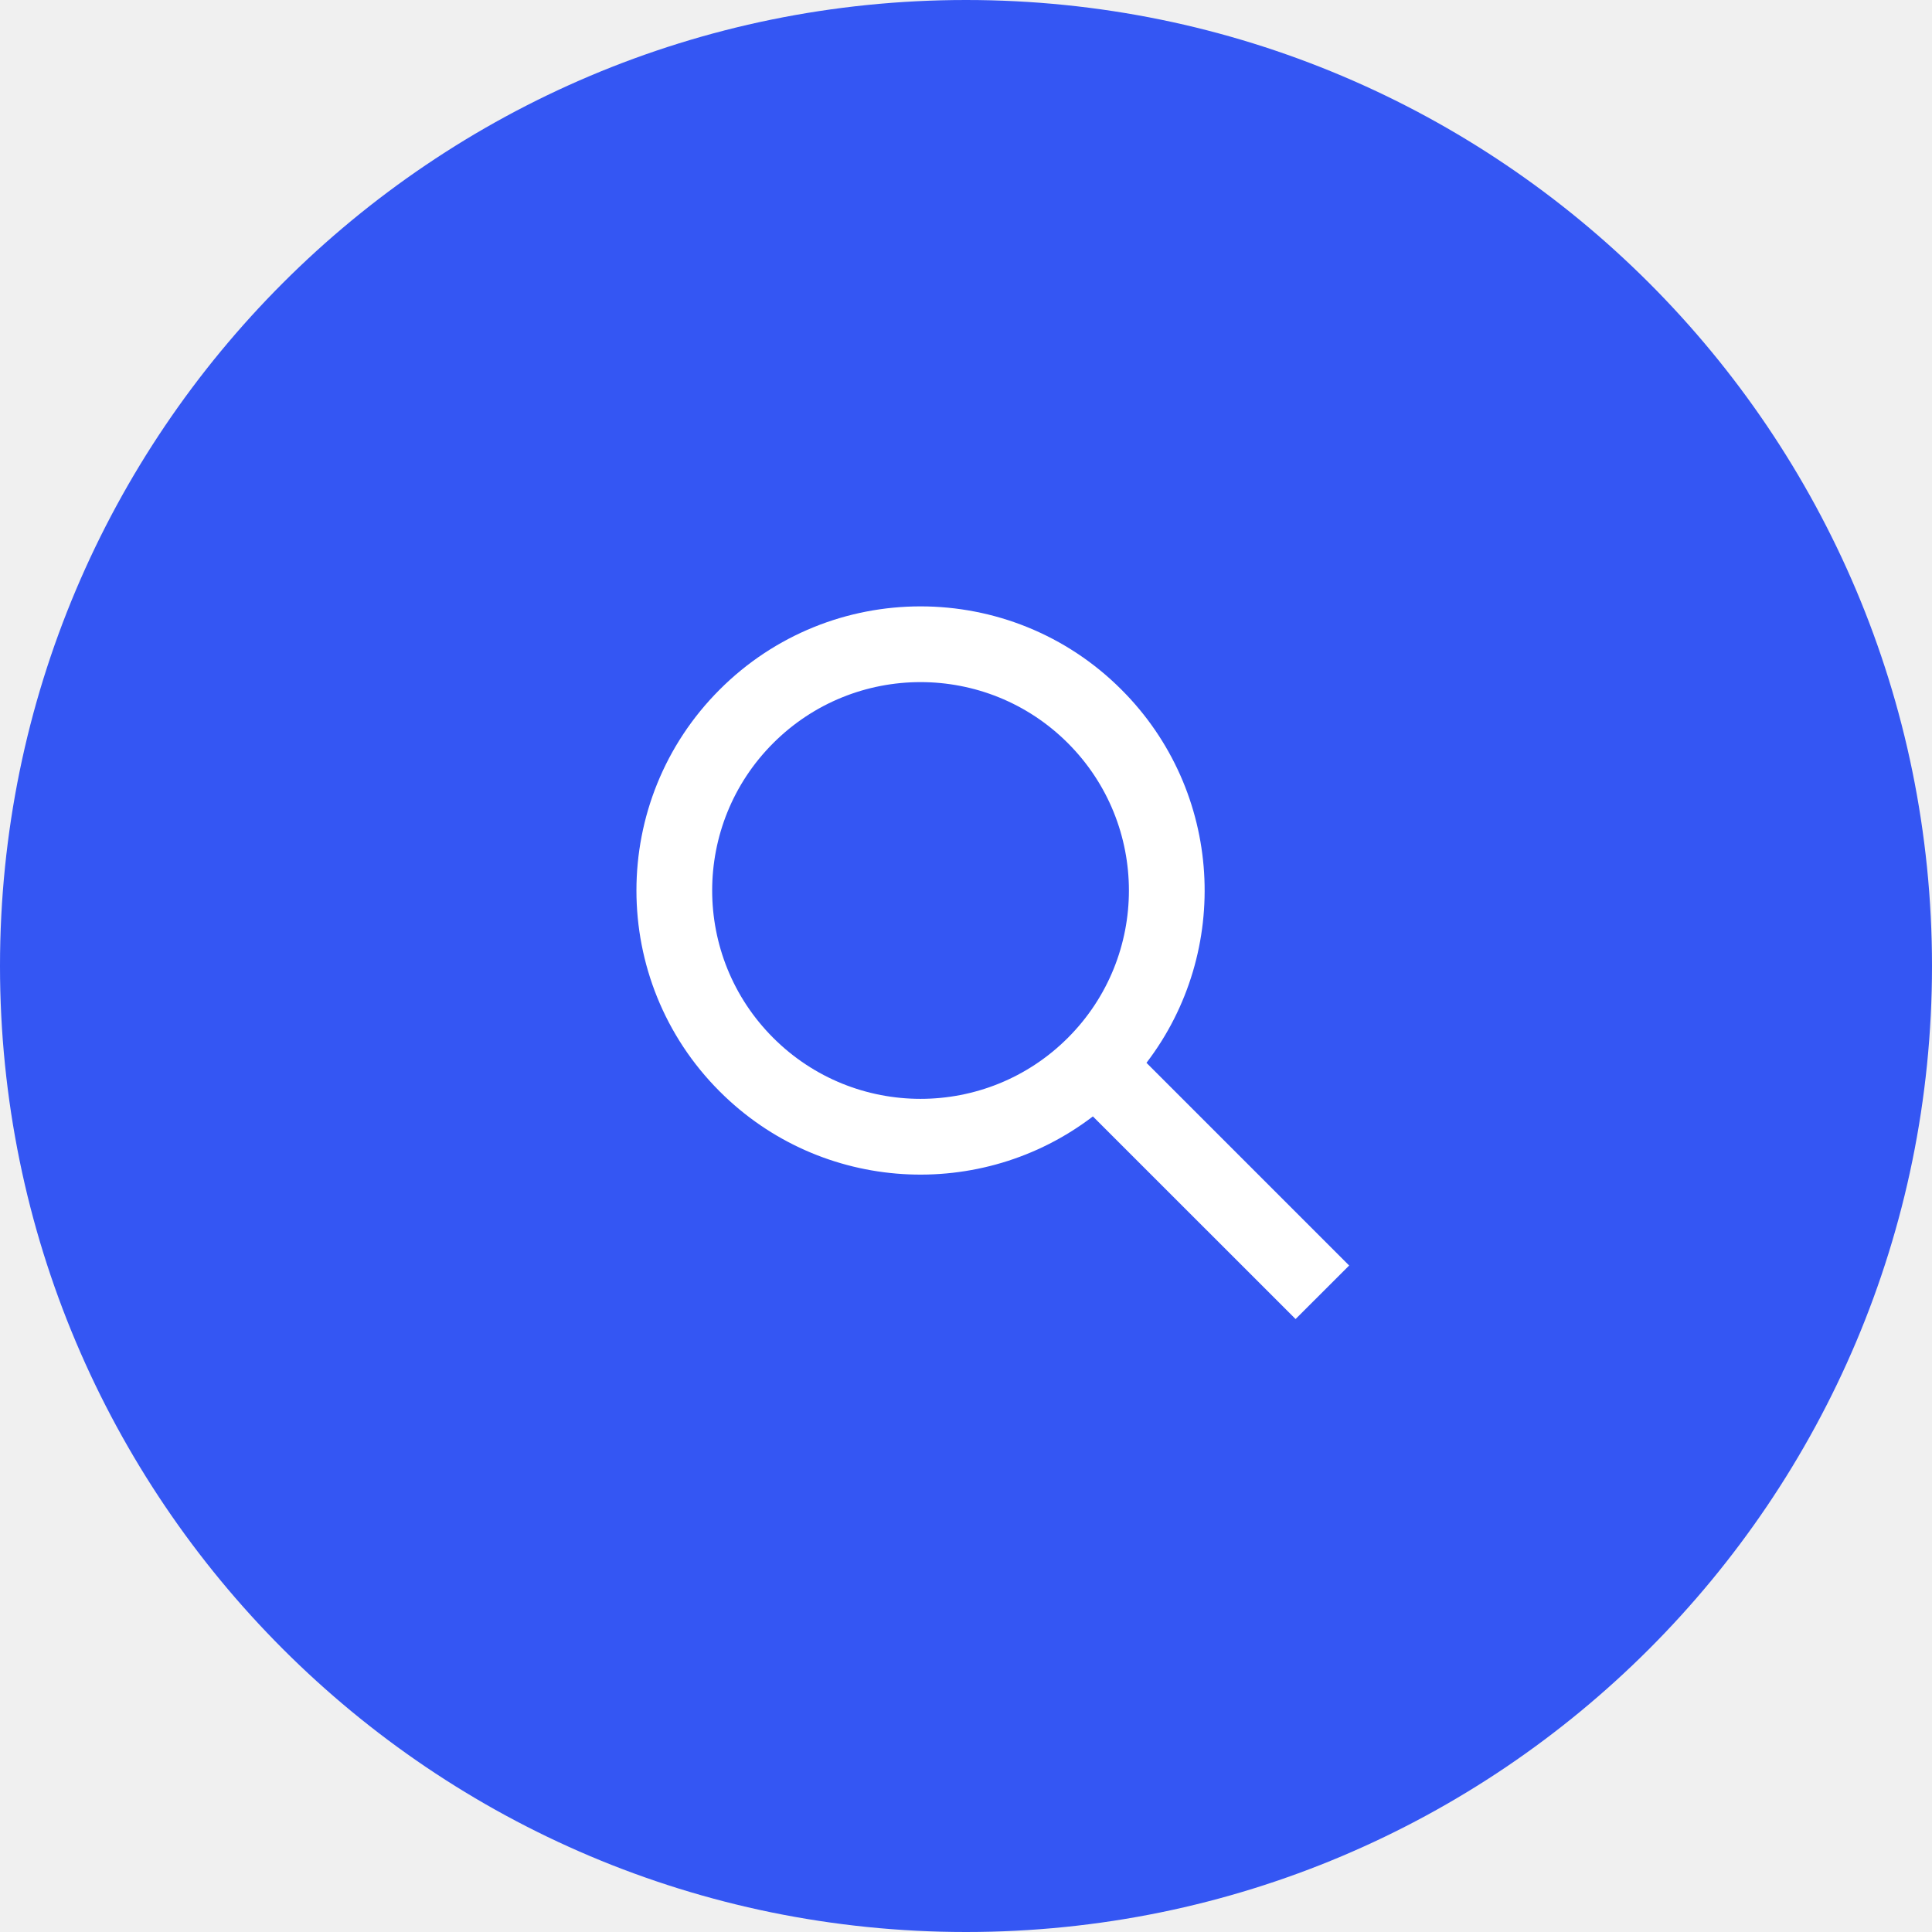
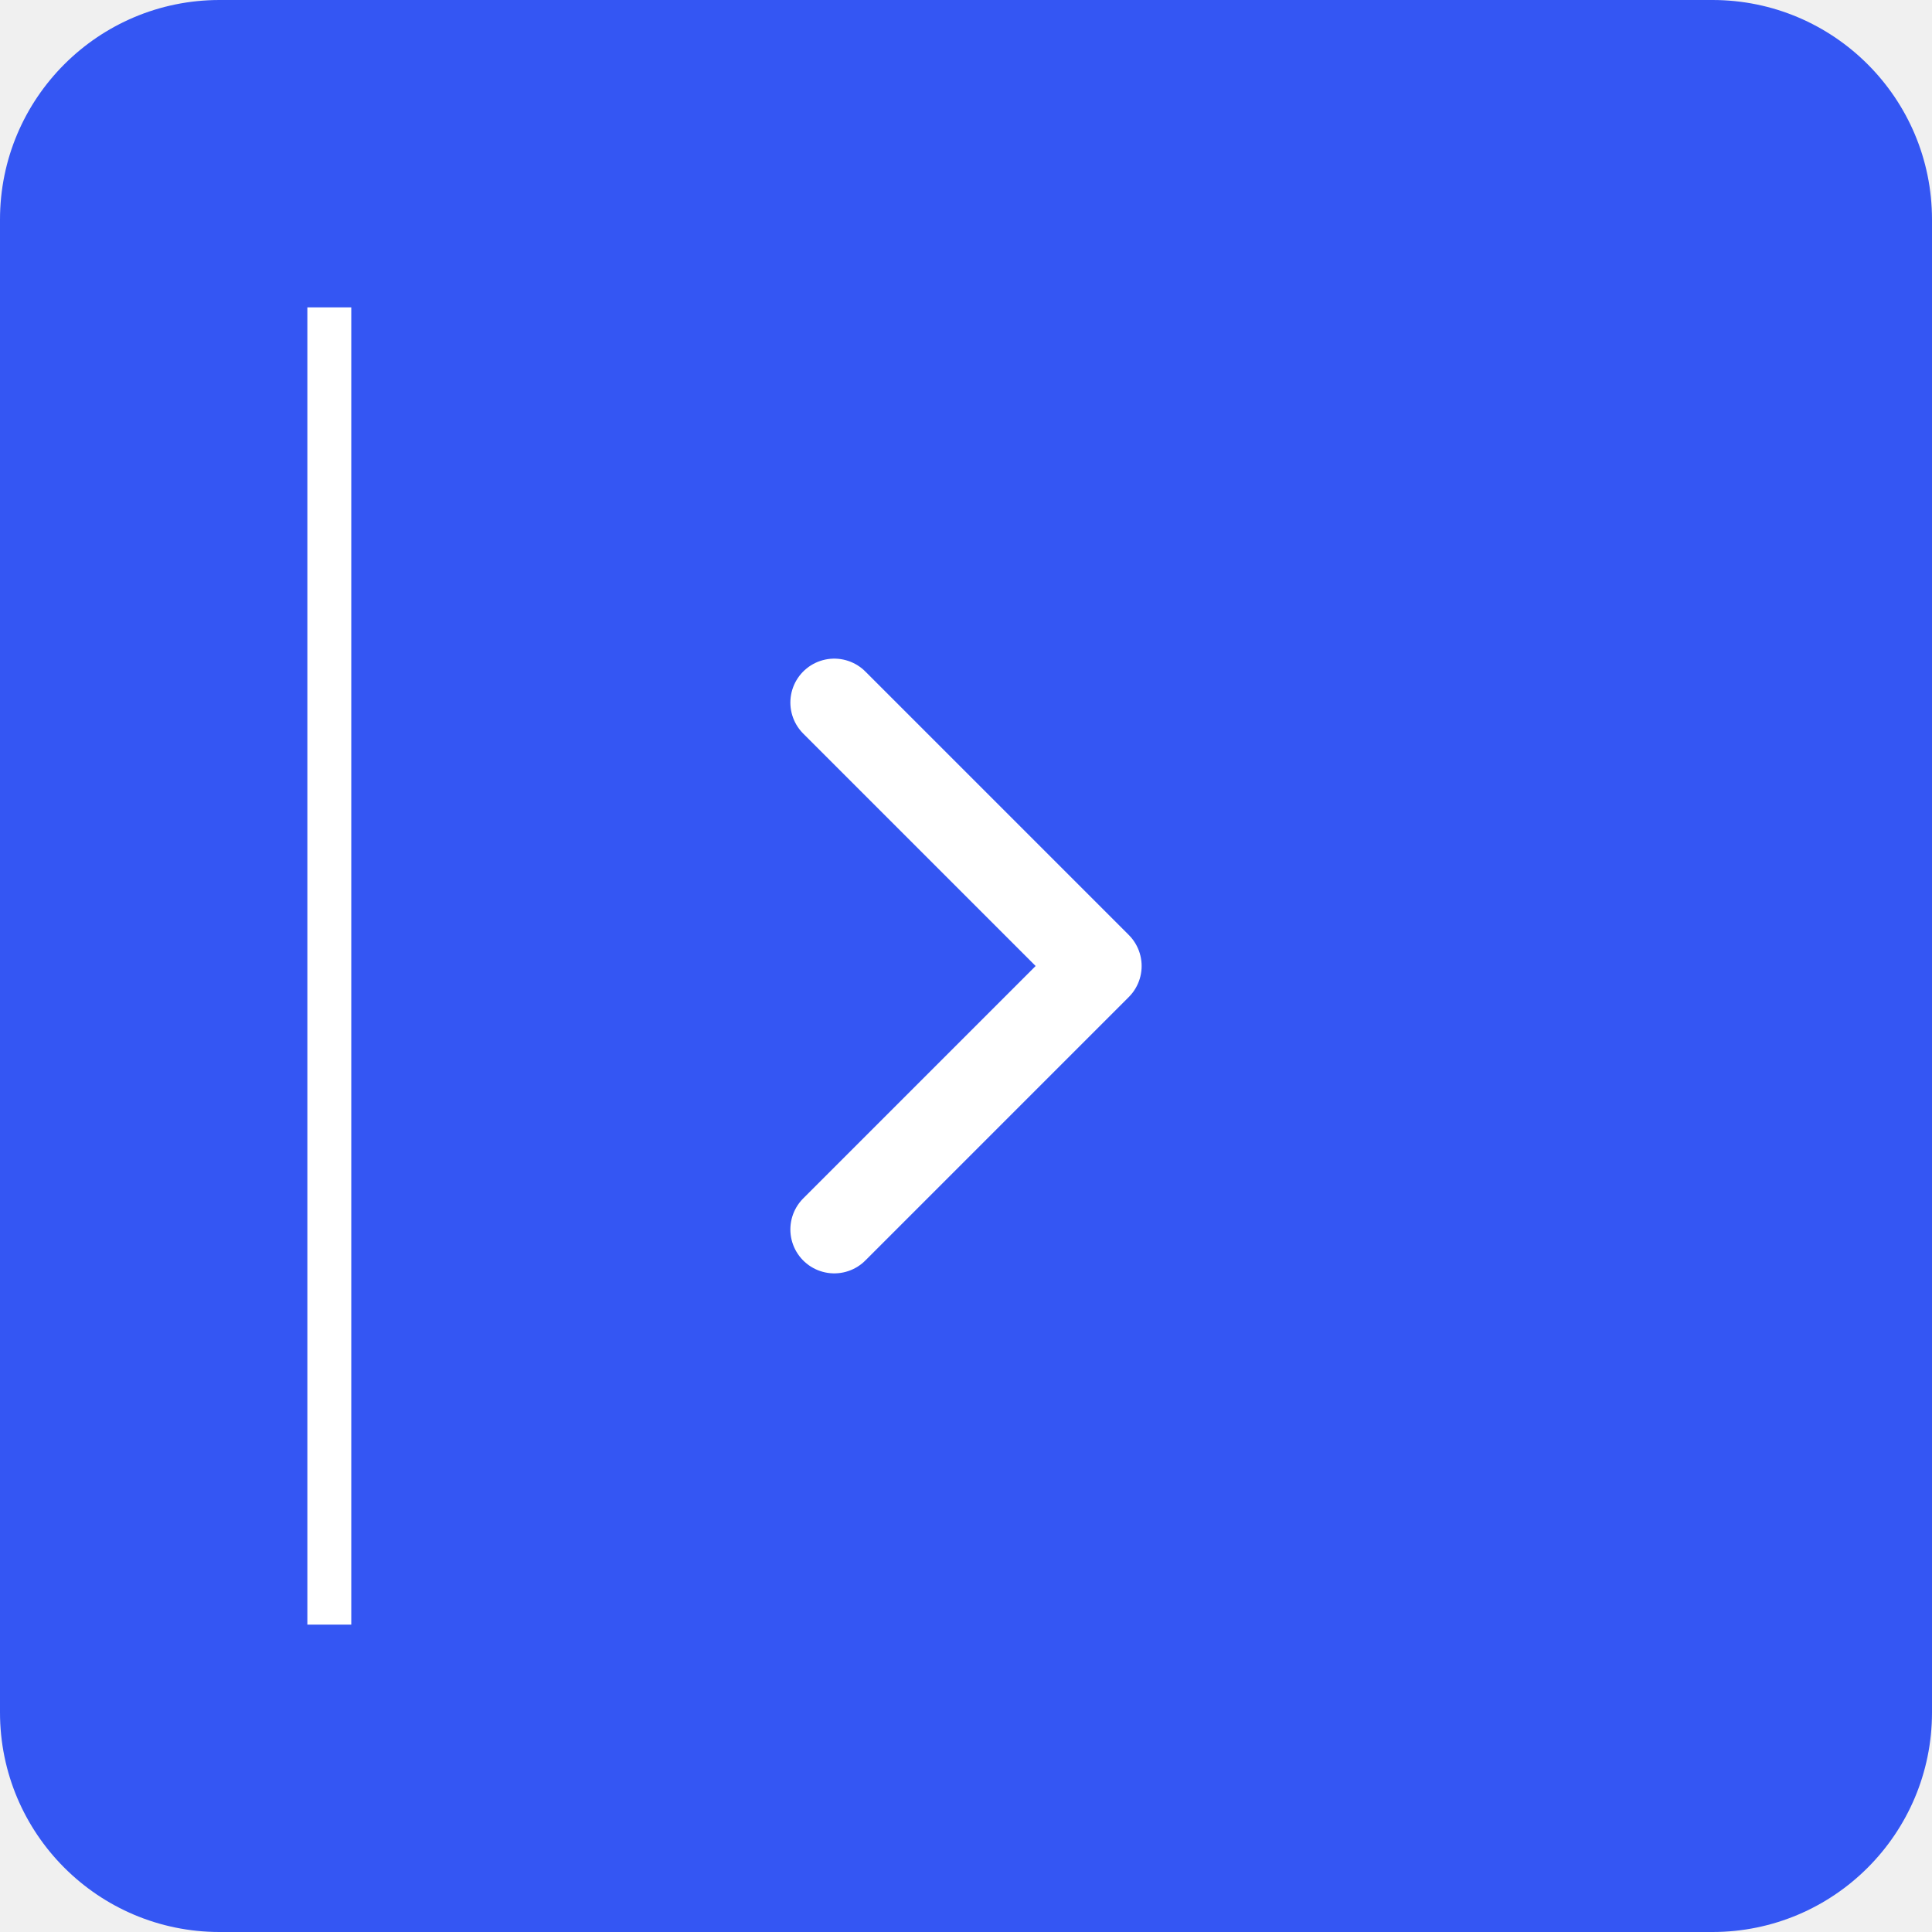
- <svg xmlns="http://www.w3.org/2000/svg" width="34" height="34" viewBox="0 0 34 34" fill="none">
-   <rect width="34" height="34" rx="17" fill="#3456F3" />
-   <path fill-rule="evenodd" clip-rule="evenodd" d="M18.793 18.264C17.361 19.696 15.039 19.696 13.607 18.264C12.175 16.832 12.175 14.51 13.607 13.078C15.039 11.646 17.361 11.646 18.793 13.078C20.225 14.51 20.225 16.832 18.793 18.264ZM19.233 19.647C17.273 21.146 14.457 21 12.665 19.207C10.712 17.254 10.712 14.088 12.665 12.136C14.617 10.183 17.783 10.183 19.735 12.136C21.528 13.928 21.675 16.744 20.176 18.704L23.743 22.271L22.8 23.213L19.233 19.647Z" fill="white" />
+ <svg xmlns="http://www.w3.org/2000/svg" width="44" height="44" viewBox="0 0 44 44" fill="none">
+   <path d="M1.33214e-05 5C1.33214e-05 2.239 2.239 1.15847e-06 5 1.15847e-06H39C41.761 1.15847e-06 44 2.239 44 5V39C44 41.761 41.761 44 39 44H5C2.239 44 1.33214e-05 41.761 1.33214e-05 39V5Z" fill="#3456F3" />
+   <line x1="7.5" y1="7" x2="7.5" y2="37" stroke="white" />
+   <path d="M19 28L25 22L19 16" stroke="white" stroke-width="2" stroke-linecap="round" stroke-linejoin="round" />
</svg>
